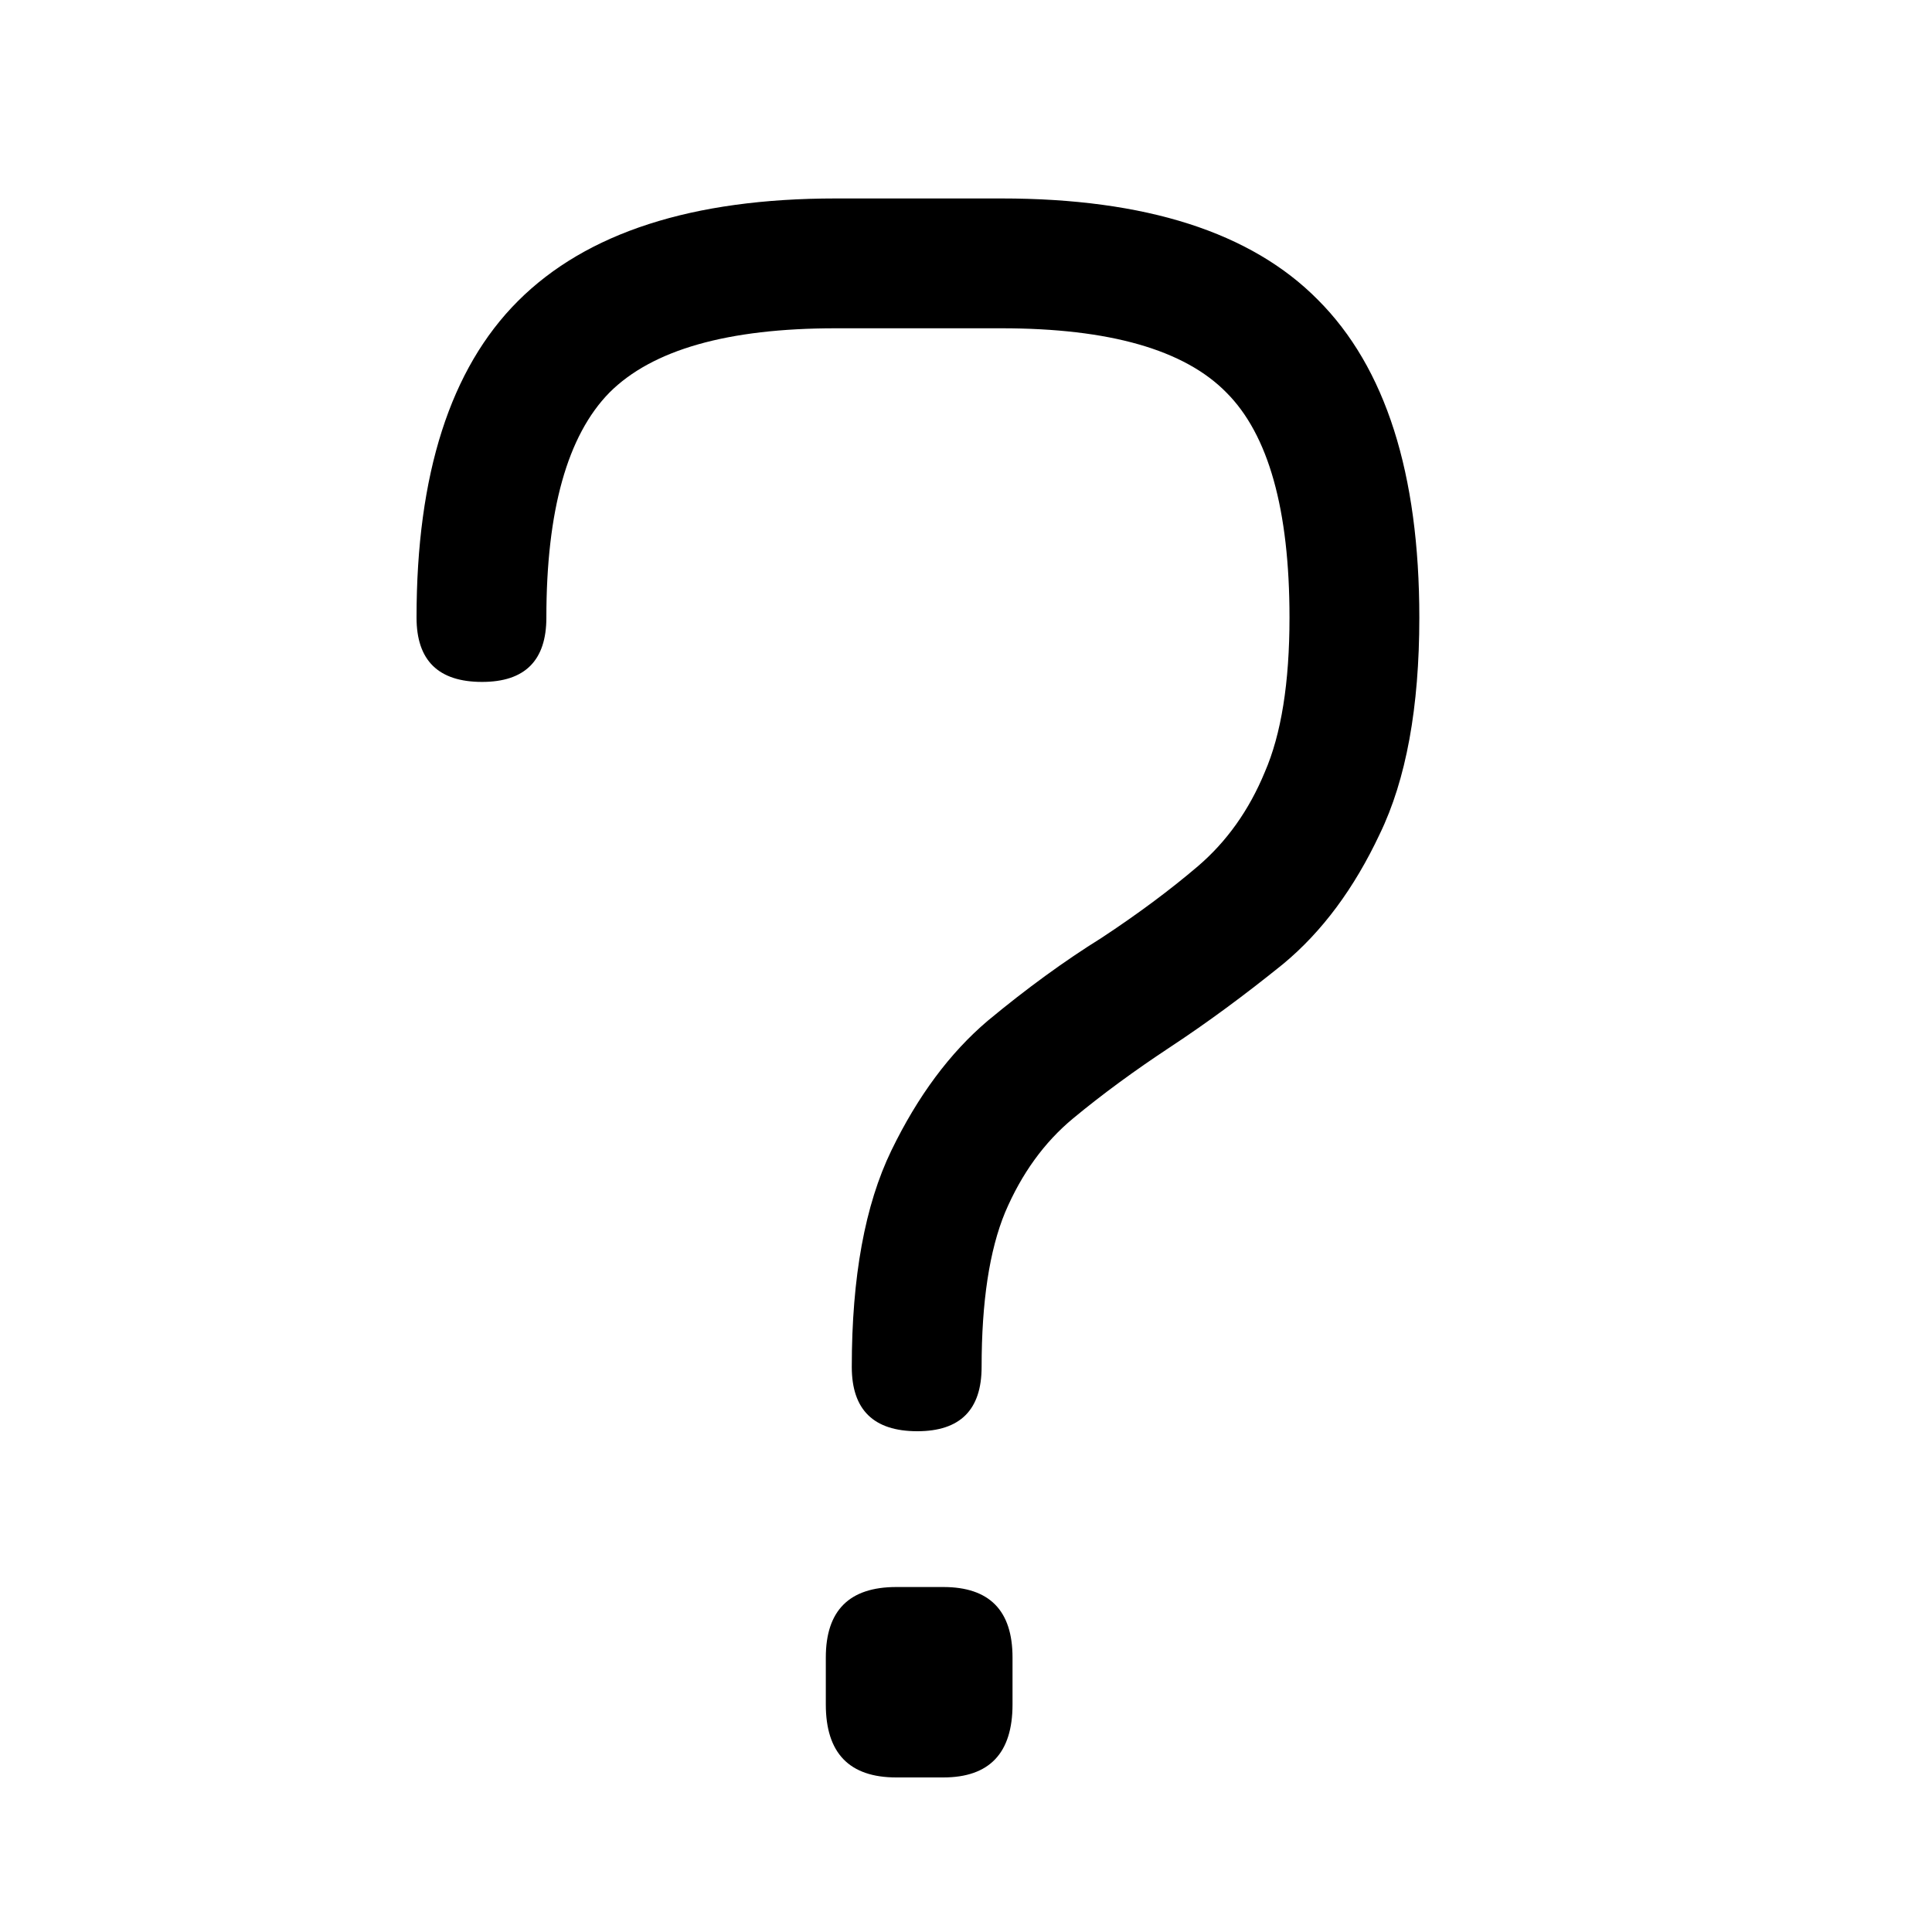
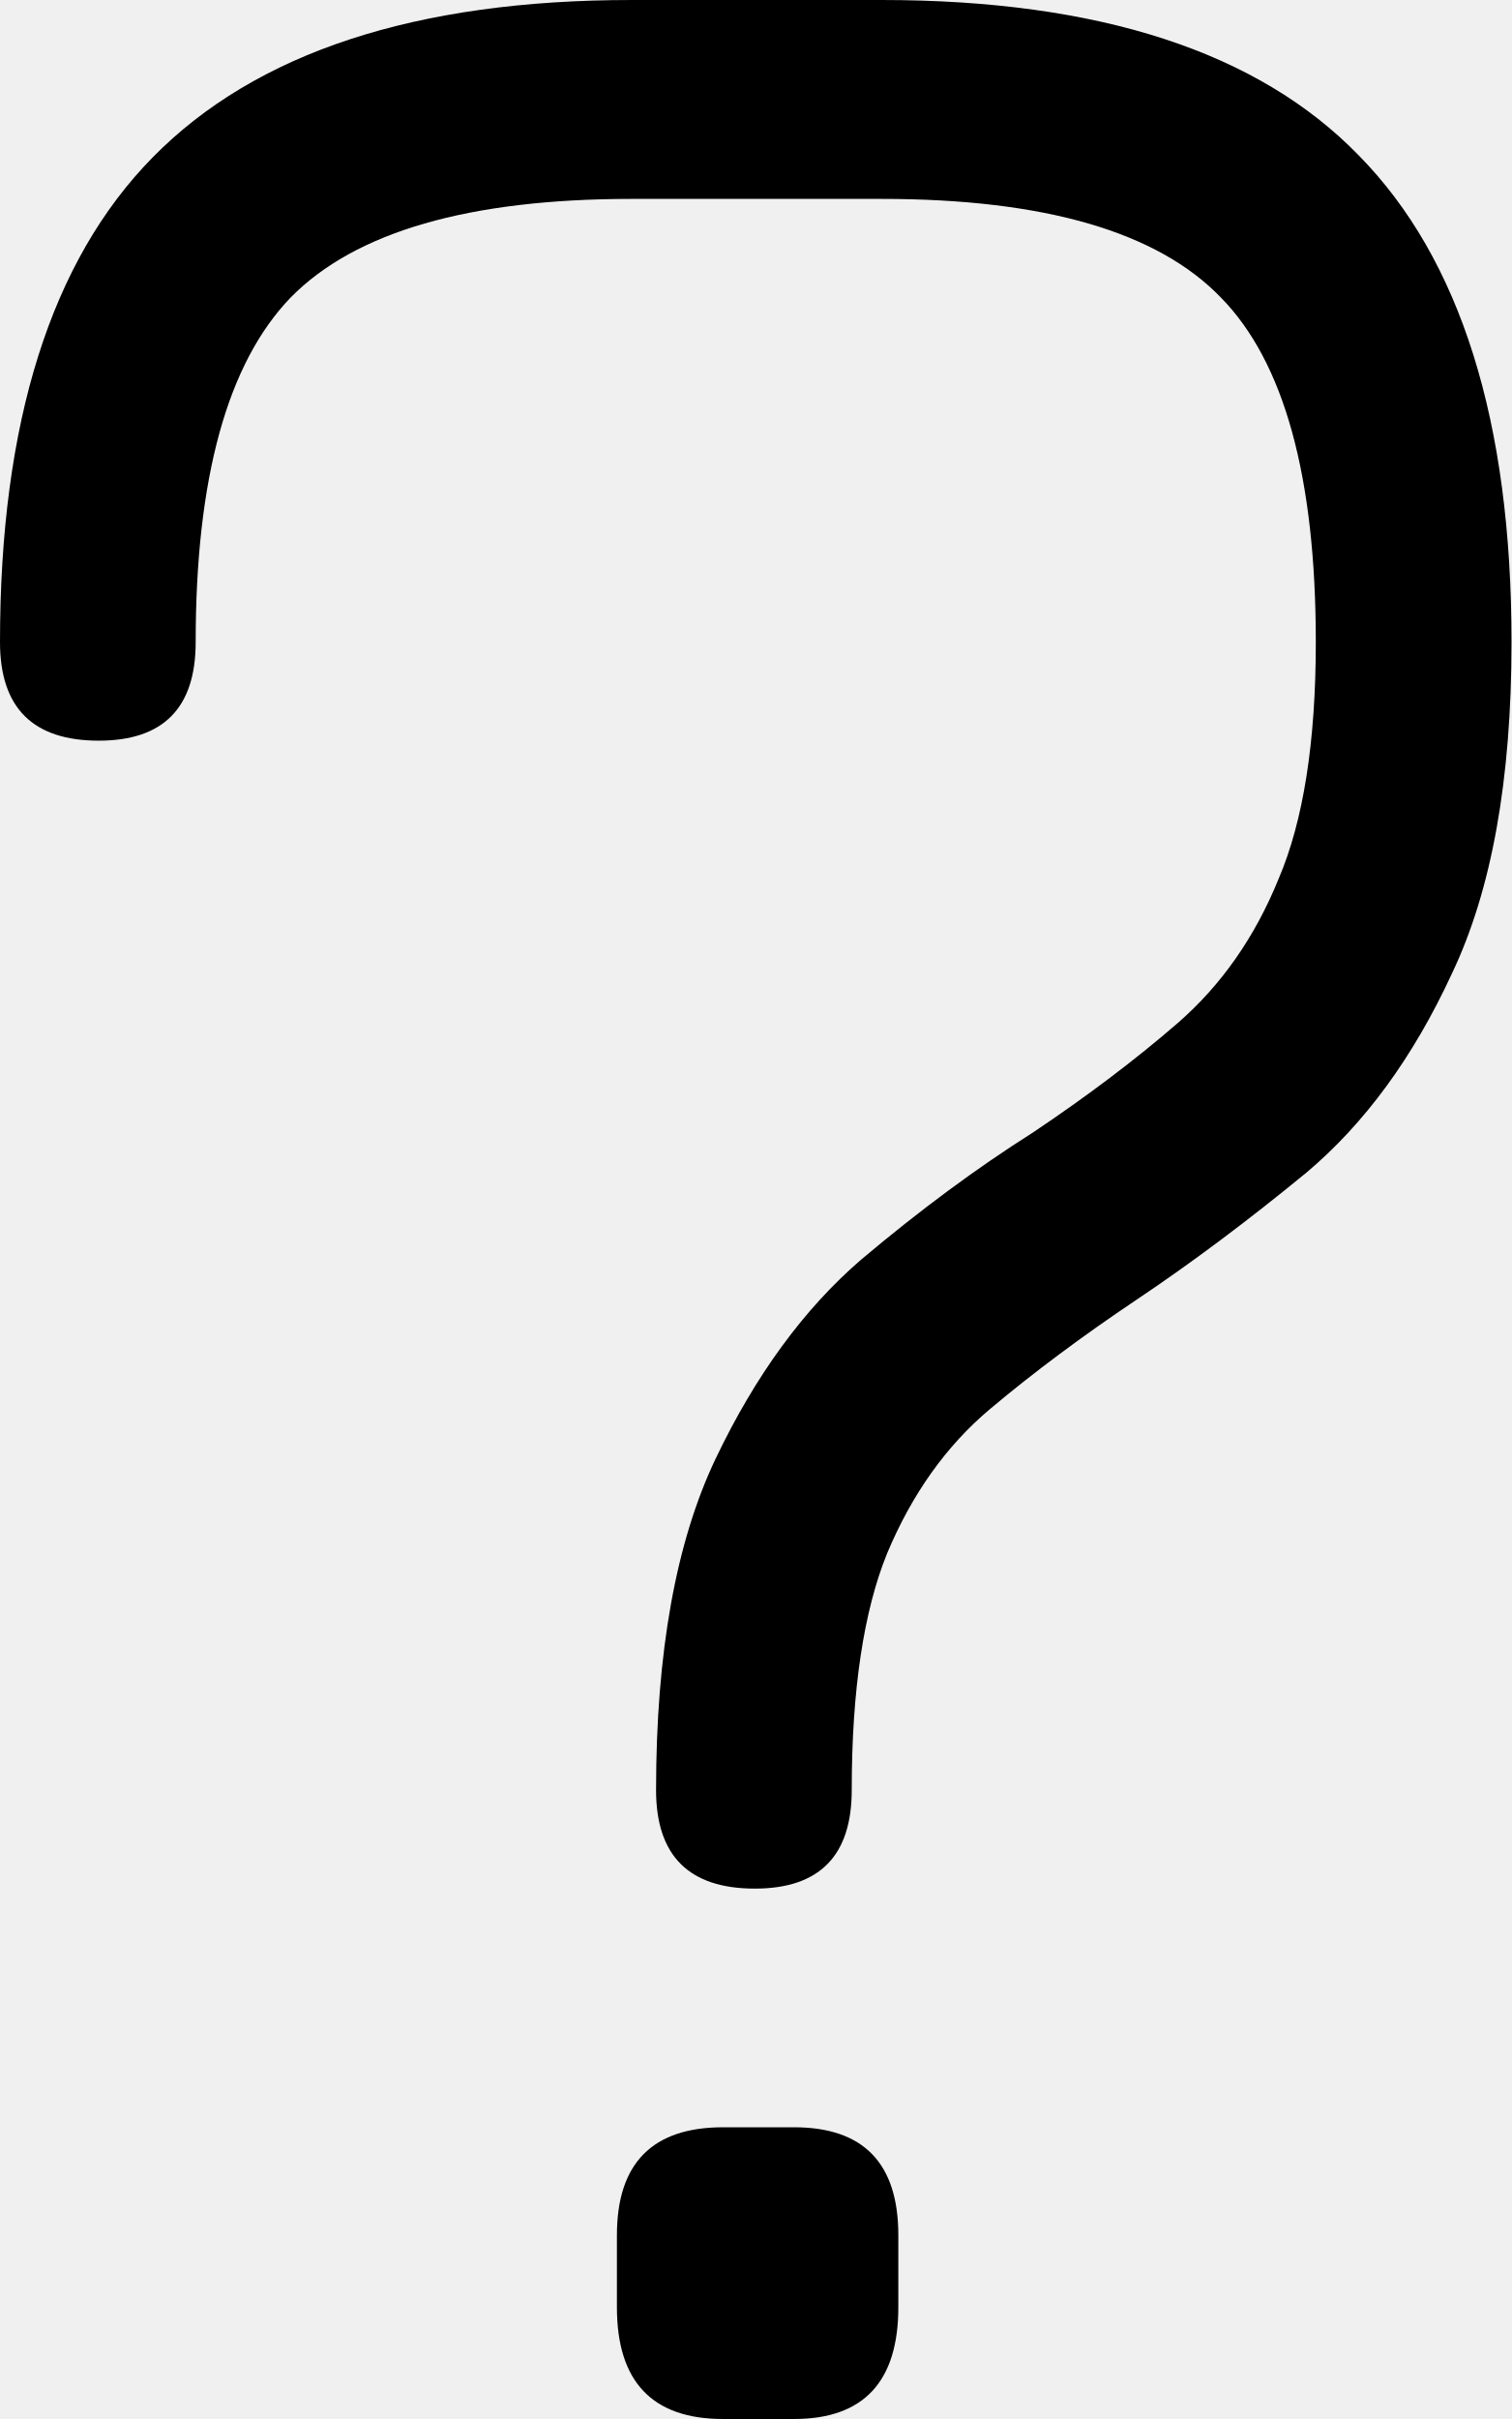
- <svg xmlns="http://www.w3.org/2000/svg" width="100" height="100" viewBox="0 0 100 100" fill="none">
-   <g clip-path="url(#clip0_1429_2)">
-     <rect width="100" height="100" fill="white" />
-     <path d="M47.48 74.08C45.219 74.08 44.088 72.971 44.088 70.752C44.088 66.101 44.771 62.368 46.136 59.552C47.501 56.736 49.165 54.496 51.128 52.832C53.133 51.168 55.096 49.739 57.016 48.544C58.893 47.307 60.557 46.069 62.008 44.832C63.501 43.552 64.653 41.931 65.464 39.968C66.317 38.005 66.744 35.339 66.744 31.968C66.744 26.379 65.656 22.496 63.48 20.32C61.304 18.101 57.421 16.992 51.832 16.992H43.256C37.667 16.992 33.763 18.101 31.544 20.32C29.368 22.539 28.28 26.421 28.28 31.968C28.28 34.187 27.171 35.296 24.952 35.296C22.691 35.296 21.56 34.187 21.56 31.968C21.56 24.544 23.309 19.083 26.808 15.584C30.349 12.043 35.832 10.272 43.256 10.272H51.832C59.299 10.272 64.76 12.021 68.216 15.52C71.715 19.019 73.464 24.501 73.464 31.968C73.464 36.619 72.781 40.352 71.416 43.168C70.093 45.984 68.429 48.224 66.424 49.888C64.419 51.509 62.477 52.939 60.6 54.176C58.723 55.413 57.037 56.651 55.544 57.888C54.051 59.125 52.877 60.747 52.024 62.752C51.213 64.715 50.808 67.381 50.808 70.752C50.808 72.971 49.699 74.08 47.48 74.08ZM46.392 92C43.96 92 42.744 90.741 42.744 88.224V85.792C42.744 83.36 43.96 82.144 46.392 82.144H48.824C51.213 82.144 52.408 83.36 52.408 85.792V88.224C52.408 90.741 51.213 92 48.824 92H46.392Z" fill="black" />
-   </g>
-   <defs>
-     <clipPath id="clip0_1429_2">
-       <rect width="100" height="100" fill="white" />
-     </clipPath>
-   </defs>
+ <svg xmlns="http://www.w3.org/2000/svg" width="50" height="80" viewBox="0 0 50 80" fill="none">
+   <path d="M24.969 62.459C22.791 62.459 21.702 61.373 21.702 59.201C21.702 54.649 22.359 50.995 23.674 48.238C24.99 45.482 26.593 43.289 28.483 41.66C30.415 40.031 32.306 38.632 34.155 37.463C35.964 36.252 37.567 35.04 38.964 33.829C40.403 32.576 41.513 30.989 42.294 29.068C43.115 27.147 43.526 24.537 43.526 21.237C43.526 15.766 42.478 11.966 40.382 9.836C38.286 7.664 34.546 6.578 29.162 6.578H20.9C15.516 6.578 11.755 7.664 9.618 9.836C7.522 12.007 6.473 15.808 6.473 21.237C6.473 23.409 5.405 24.495 3.268 24.495C1.089 24.495 0 23.409 0 21.237C0 13.97 1.685 8.624 5.055 5.2C8.467 1.733 13.748 0 20.9 0H29.162C36.354 0 41.615 1.712 44.944 5.137C48.315 8.562 50 13.928 50 21.237C50 25.79 49.342 29.444 48.027 32.2C46.753 34.957 45.15 37.15 43.218 38.778C41.286 40.365 39.416 41.765 37.608 42.976C35.8 44.187 34.176 45.398 32.737 46.609C31.299 47.82 30.169 49.407 29.346 51.37C28.566 53.292 28.175 55.902 28.175 59.201C28.175 61.373 27.107 62.459 24.969 62.459ZM23.921 80C21.578 80 20.407 78.768 20.407 76.304V73.923C20.407 71.543 21.578 70.352 23.921 70.352H26.264C28.566 70.352 29.716 71.543 29.716 73.923V76.304C29.716 78.768 28.566 80 26.264 80H23.921Z" fill="black" />
</svg>
